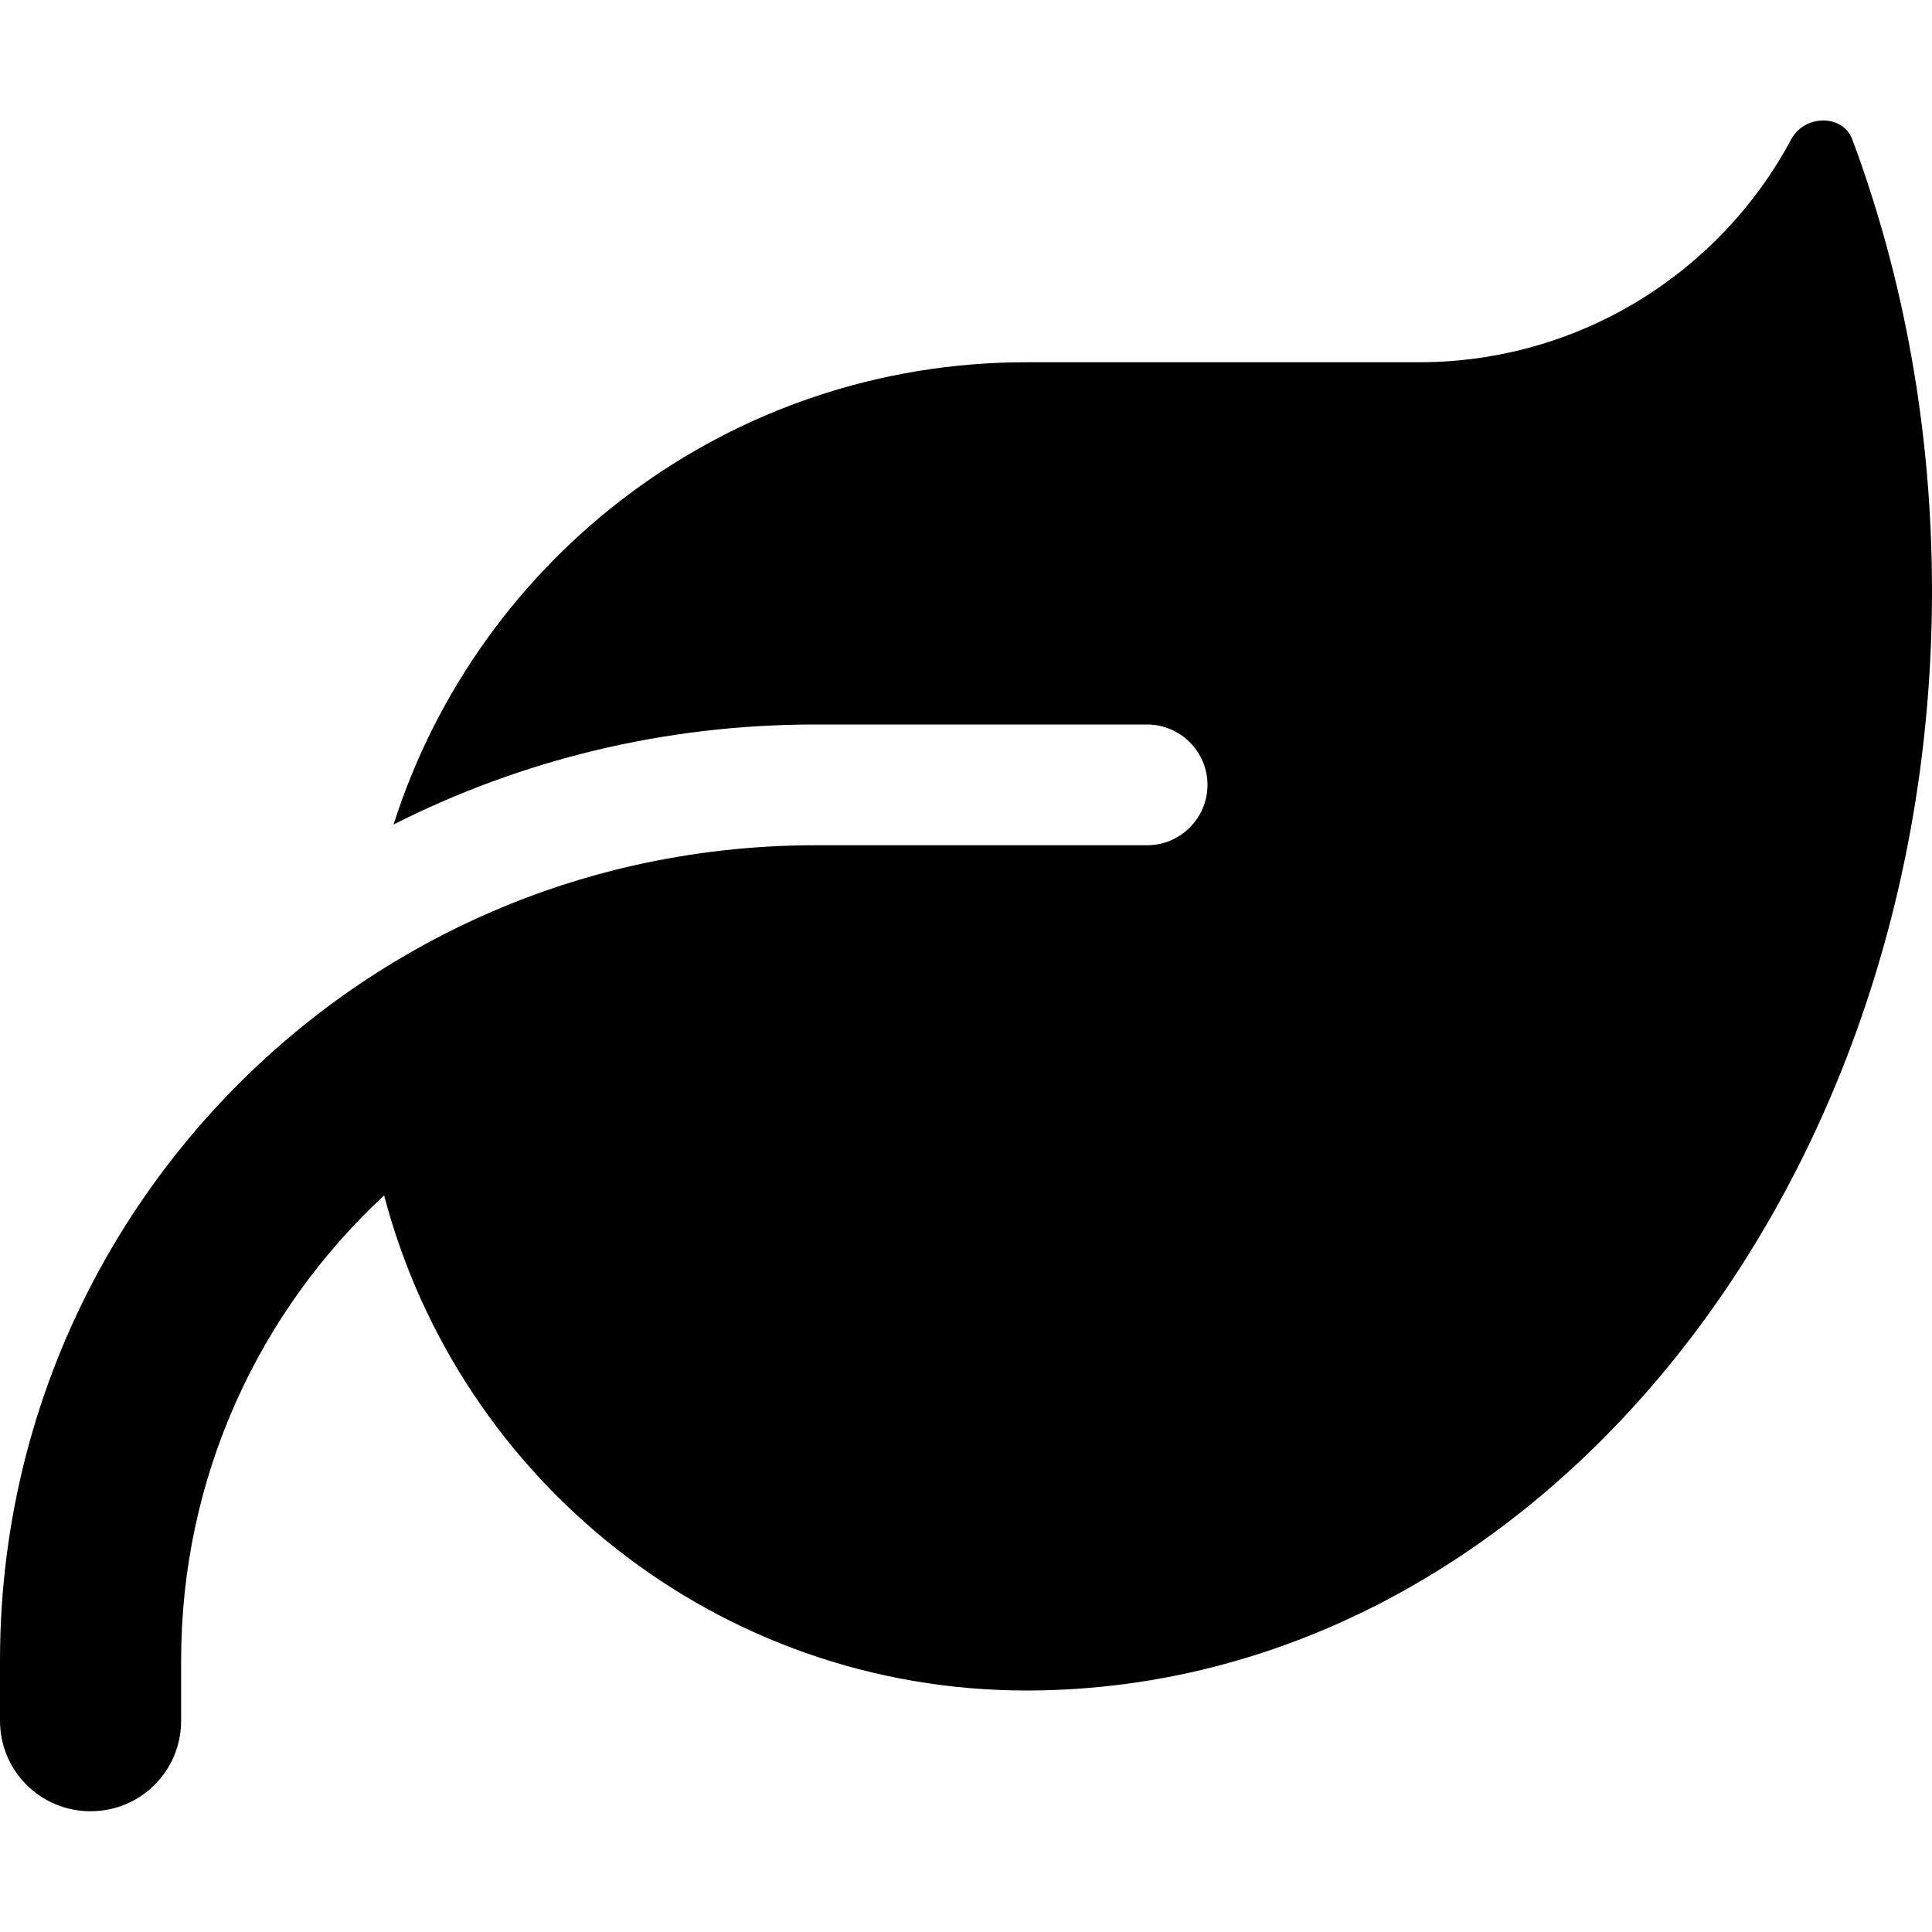
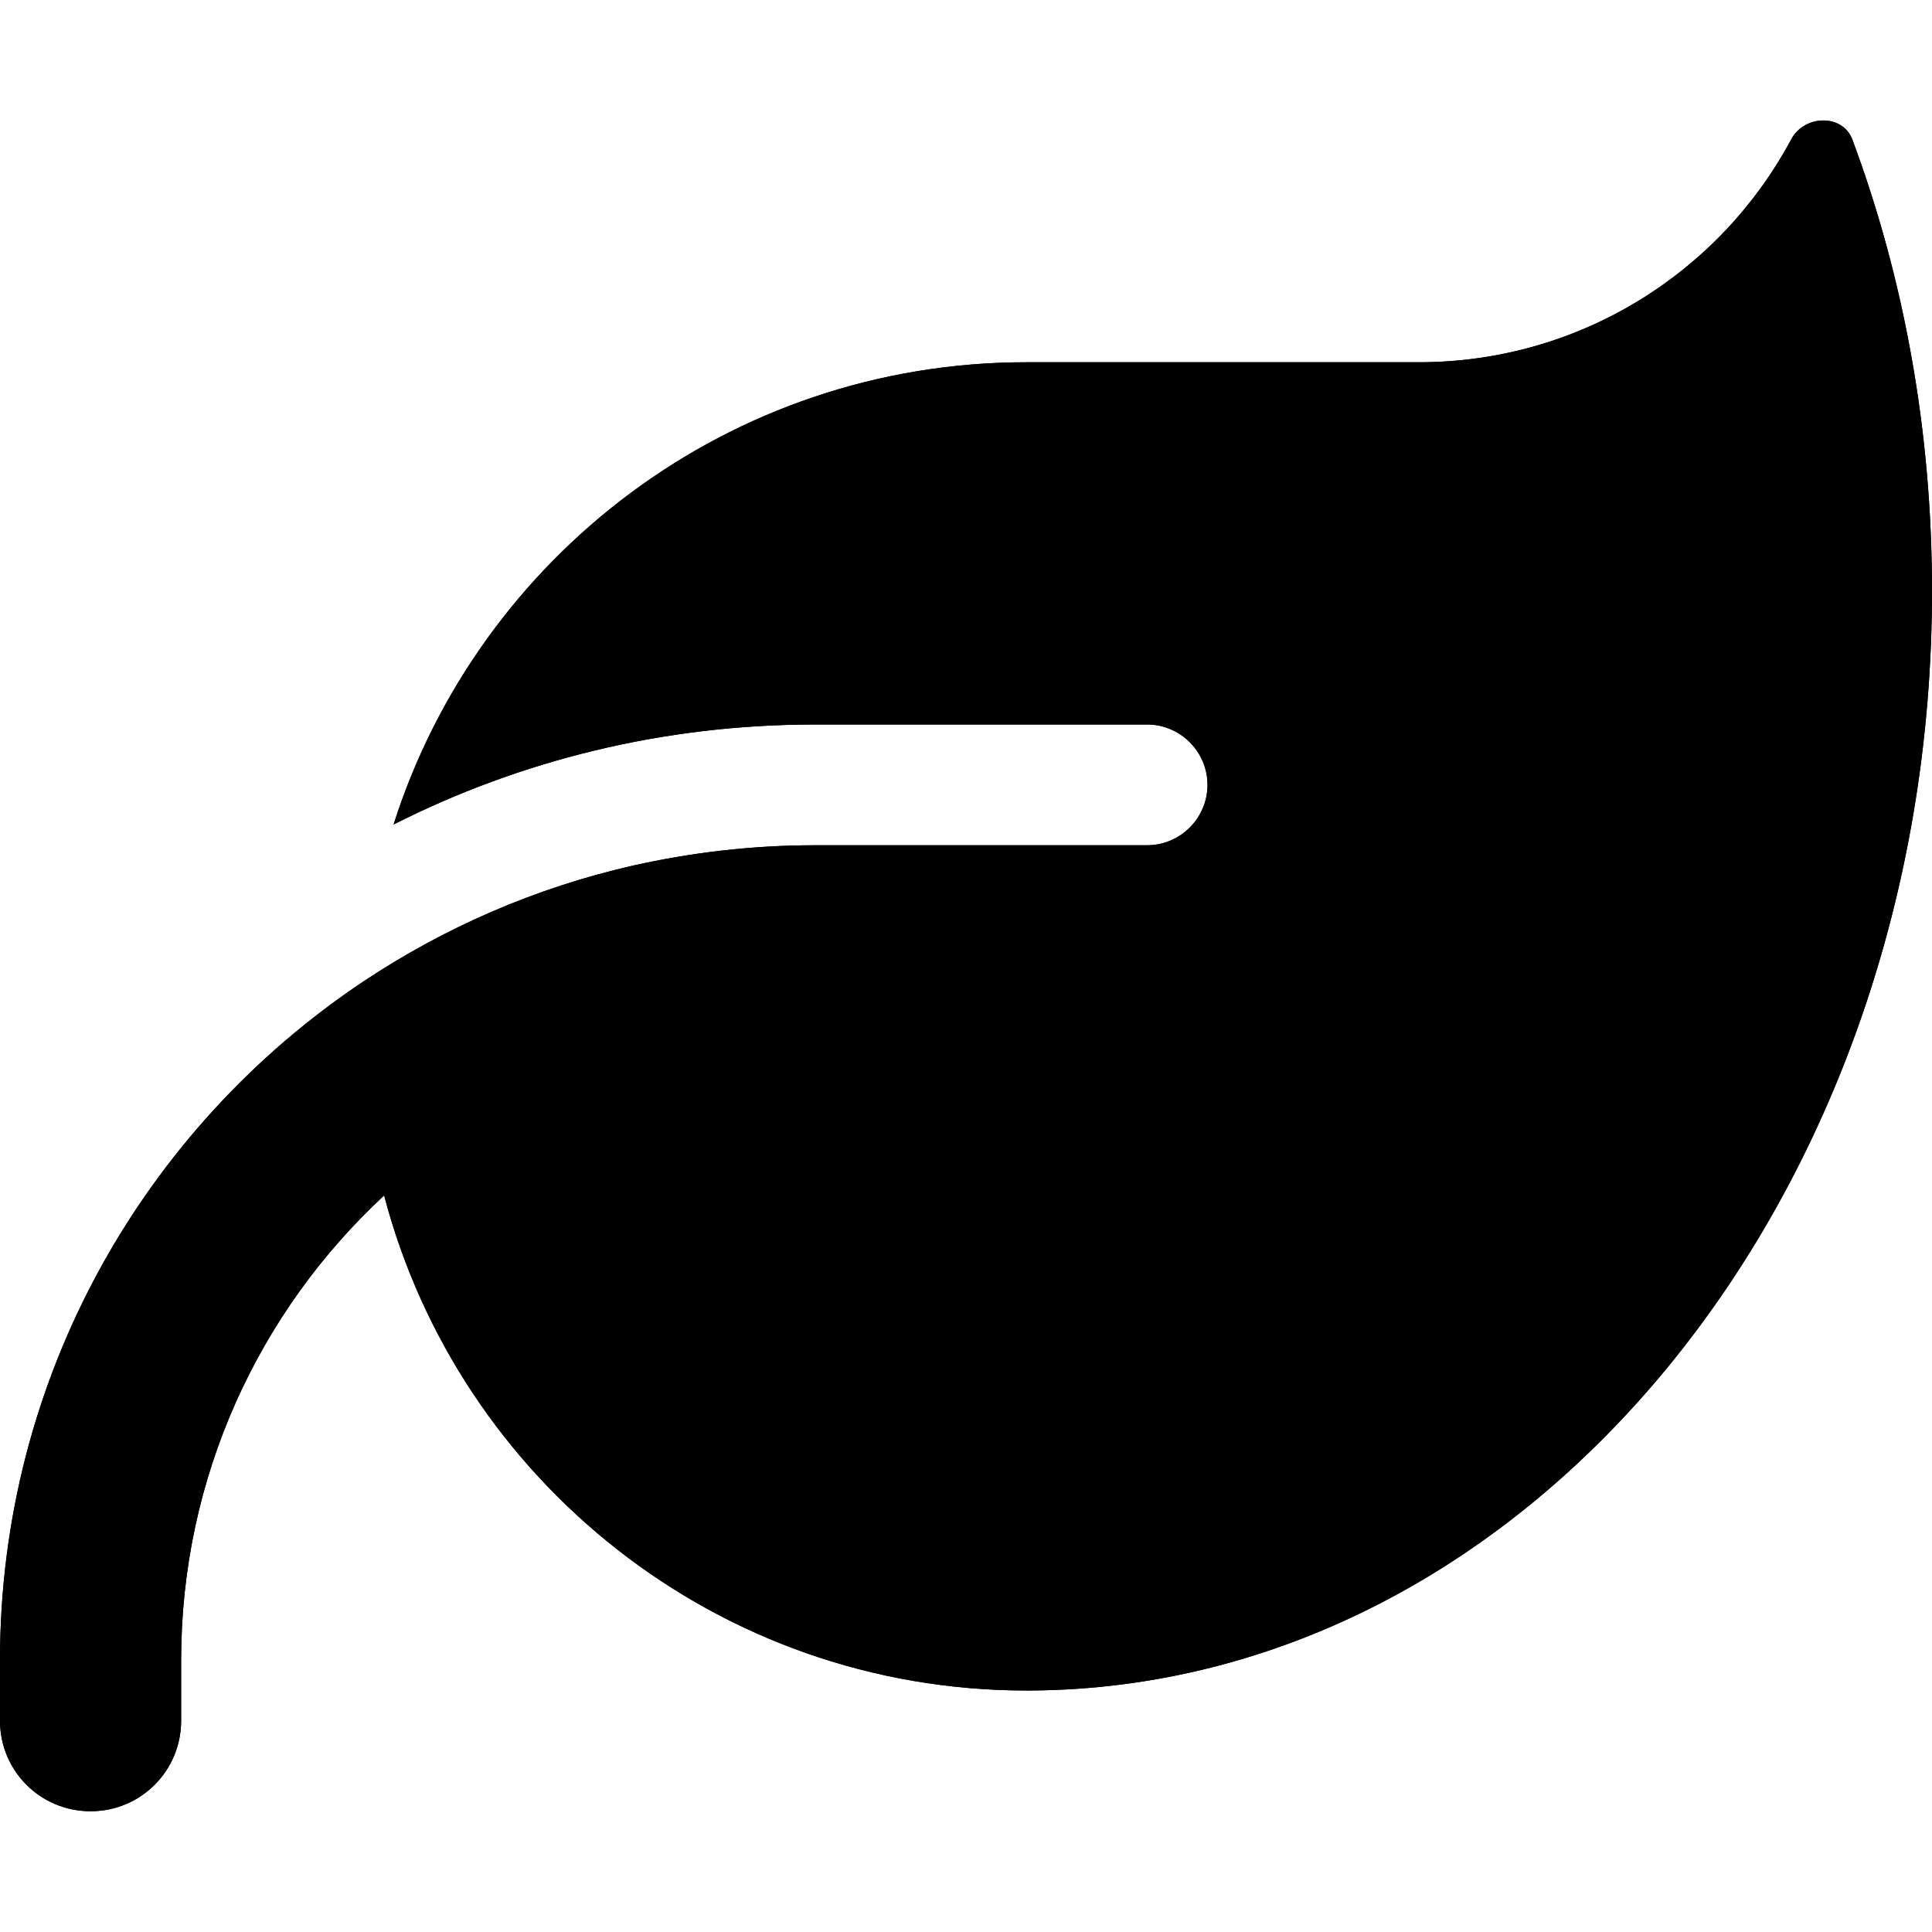
- <svg xmlns="http://www.w3.org/2000/svg" viewBox="0 0 512 512">
-   <path d="M272 96c-78.6 0-145.1 51.5-167.7 122.5c33.6-17 71.5-26.5 111.7-26.5l88 0c8.8 0 16 7.2 16 16s-7.2 16-16 16l-16 0-72 0s0 0 0 0c-16.6 0-32.7 1.9-48.3 5.4c-25.9 5.9-49.9 16.4-71.4 30.7c0 0 0 0 0 0C38.3 298.8 0 364.9 0 440l0 16c0 13.3 10.7 24 24 24s24-10.7 24-24l0-16c0-48.7 20.7-92.5 53.8-123.2C121.6 392.3 190.3 448 272 448l1 0c132.1-.7 239-130.9 239-291.4c0-42.6-7.5-83.1-21.1-119.6c-2.6-6.9-12.7-6.6-16.2-.1C455.9 72.1 418.7 96 376 96L272 96z" />
+ <svg xmlns="http://www.w3.org/2000/svg" width="80" height="80" viewBox="0 0 80 80" fill="none">
+   <mask id="mask0_133_25" style="mask-type:alpha" maskUnits="userSpaceOnUse" x="0" y="0" width="80" height="80">
+     <rect width="80" height="80" fill="#D9D9D9" />
+   </mask>
+   <g mask="url(#mask0_133_25)">
+     <mask id="mask1_133_25" style="mask-type:alpha" maskUnits="userSpaceOnUse" x="0" y="0" width="80" height="80">
+       <rect width="80" height="80" fill="#AAAAAA" />
+     </mask>
+     <g mask="url(#mask1_133_25)">
+ </g>
+     <path d="M42.5 15C30.219 15 19.828 23.047 16.297 34.141C21.547 31.484 27.469 30 33.75 30H47.5C48.875 30 50 31.125 50 32.5C50 33.875 48.875 35 47.5 35H45H33.75C31.156 35 28.641 35.297 26.203 35.844C22.156 36.766 18.406 38.406 15.047 40.641C5.984 46.688 0 57.016 0 68.75V71.25C0 73.328 1.672 75 3.75 75C5.828 75 7.5 73.328 7.5 71.25V68.75C7.5 61.141 10.734 54.297 15.906 49.5C19 61.297 29.734 70 42.5 70H42.656C63.297 69.891 80 49.547 80 24.469C80 17.812 78.828 11.484 76.703 5.781C76.297 4.703 74.719 4.75 74.172 5.766C71.234 11.266 65.422 15 58.75 15H42.5Z" fill="black" />
+     <path d="M42.5 15C30.219 15 19.828 23.047 16.297 34.141C21.547 31.484 27.469 30 33.75 30H47.5C48.875 30 50 31.125 50 32.5C50 33.875 48.875 35 47.5 35H45H33.75C31.156 35 28.641 35.297 26.203 35.844C22.156 36.766 18.406 38.406 15.047 40.641C5.984 46.688 0 57.016 0 68.75V71.25C0 73.328 1.672 75 3.75 75C5.828 75 7.5 73.328 7.5 71.25V68.75C7.5 61.141 10.734 54.297 15.906 49.5C19 61.297 29.734 70 42.5 70H42.656C63.297 69.891 80 49.547 80 24.469C80 17.812 78.828 11.484 76.703 5.781C76.297 4.703 74.719 4.75 74.172 5.766C71.234 11.266 65.422 15 58.75 15H42.5Z" fill="black" />
+   </g>
</svg>
